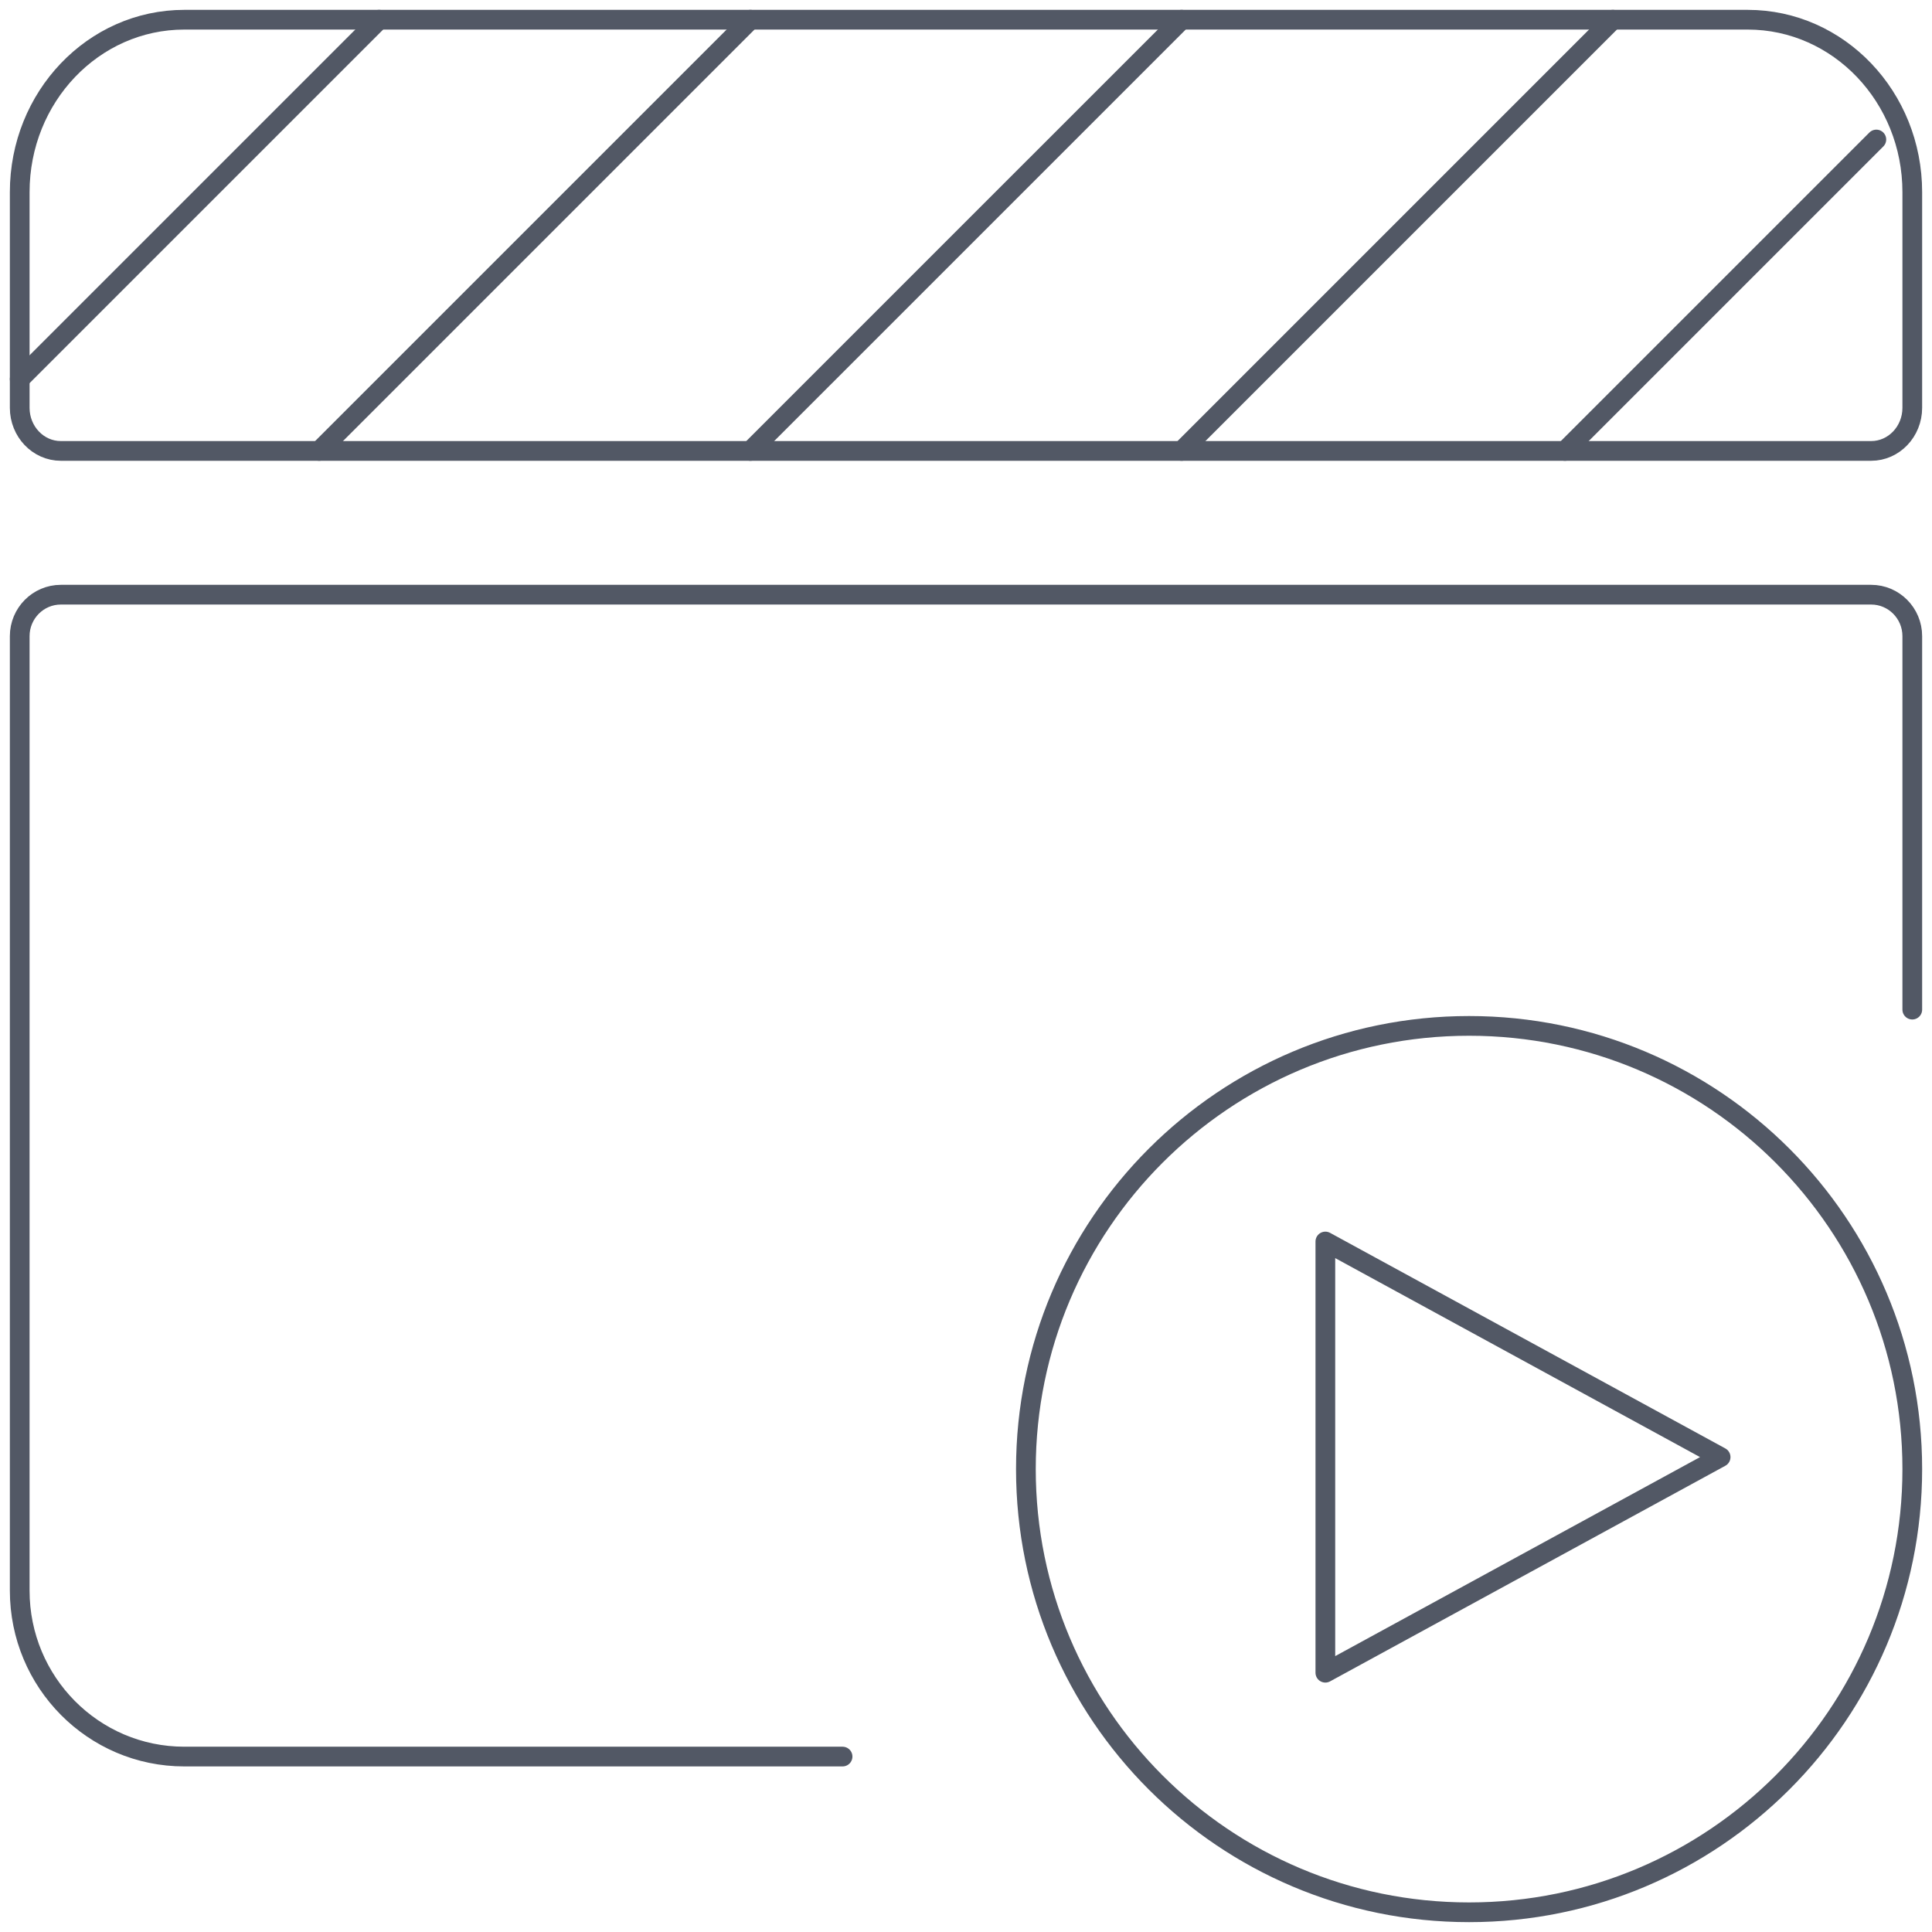
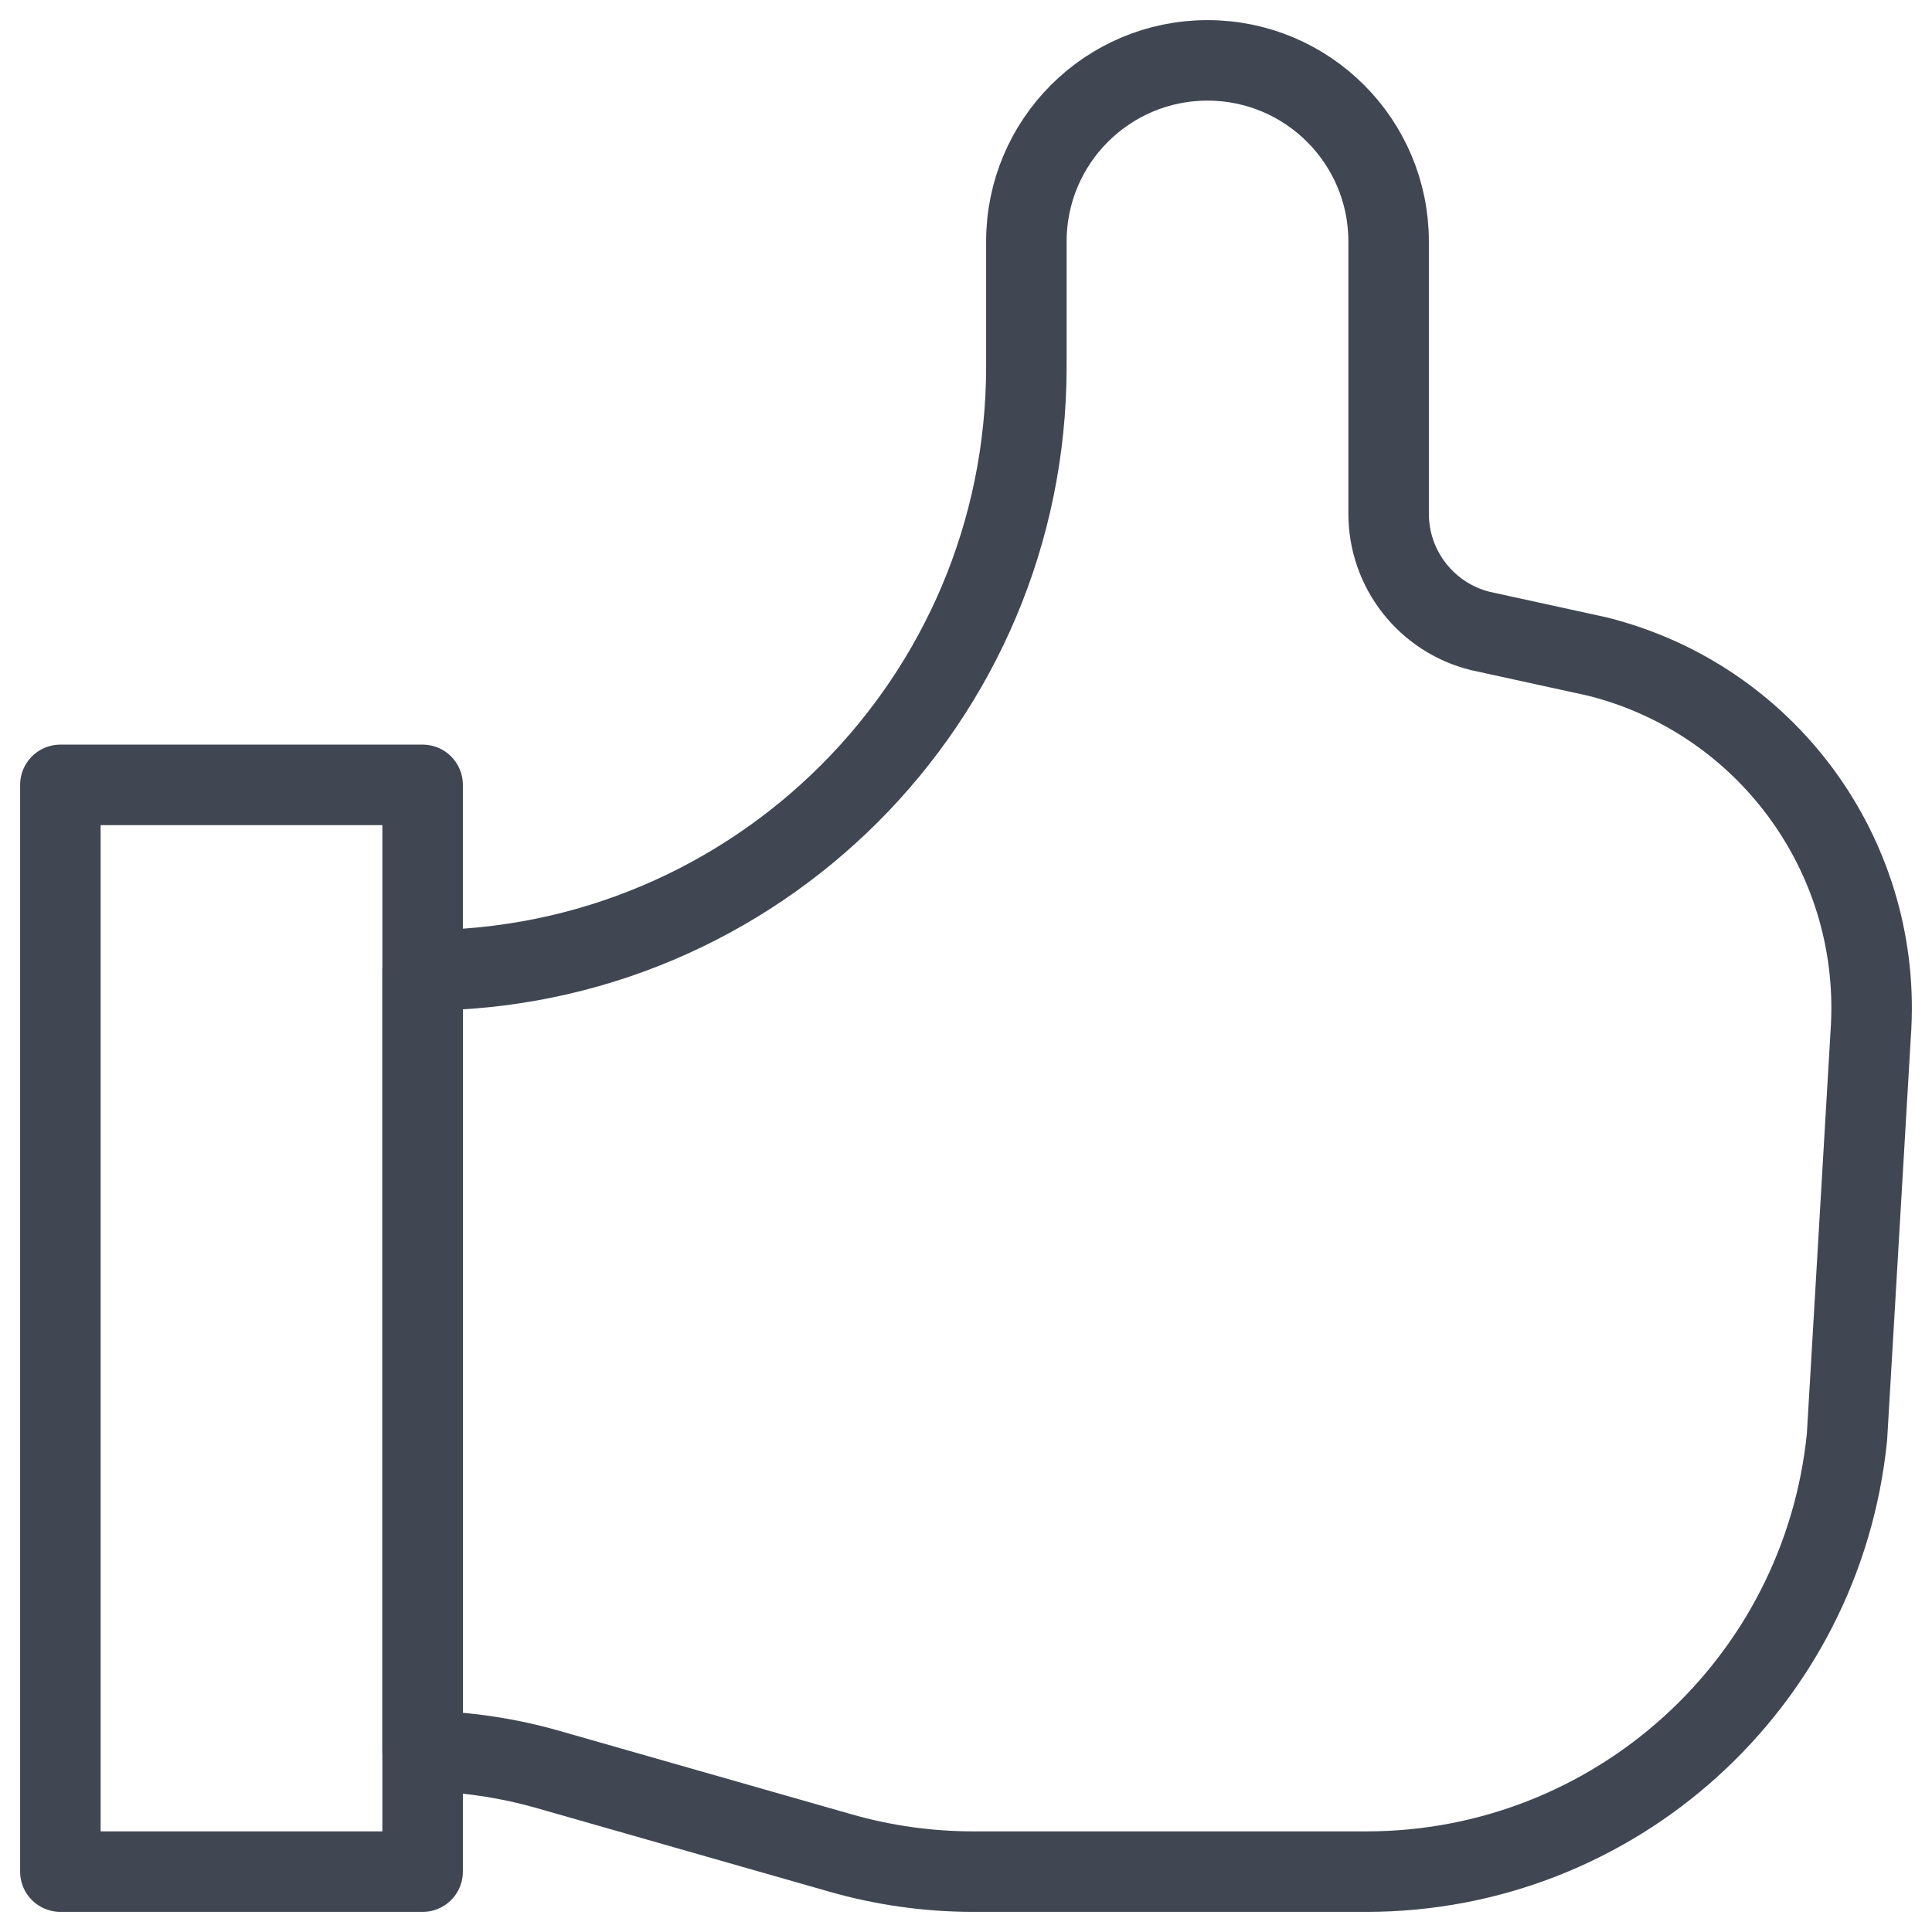
- <svg xmlns="http://www.w3.org/2000/svg" width="98px" height="98px" viewBox="0 0 98 98" version="1.1">
-   <g id="Symbols" stroke="none" stroke-width="1" fill="none" fill-rule="evenodd" stroke-linecap="round" stroke-linejoin="round">
-     <g id="Sandbox/Icons/Movie" transform="translate(1, 1)" stroke="#525865">
-       <g id="Group">
-         <path d="M73.519,51.038 C85.937,51.038 96,61.101 96,73.519 C96,85.937 85.937,96 73.519,96 C61.101,96 51.038,85.937 51.038,73.519 C51.038,61.101 61.101,51.038 73.519,51.038 Z" id="Path" />
-         <path d="M8.348,0 L87.652,0 C92.264,0 96,3.915 96,8.749 L96,19.686 C96,20.893 95.065,21.873 93.913,21.873 L2.087,21.873 C0.935,21.873 0,20.893 0,19.686 L0,8.749 C0,3.915 3.736,0 8.348,0 Z" id="Path" />
-         <line x1="0" y1="18.228" x2="18.228" y2="0" id="Path" />
-         <line x1="15.19" y1="21.873" x2="37.063" y2="0" id="Path" />
-         <line x1="37.063" y1="21.873" x2="58.937" y2="0" id="Path" />
-         <line x1="58.937" y1="21.873" x2="80.81" y2="0" id="Path" />
-         <line x1="78.38" y1="21.873" x2="94.177" y2="6.076" id="Path" />
-         <path d="M96,50.213 L96,31.269 C96,30.108 95.065,29.165 93.913,29.165 L2.087,29.165 C0.935,29.165 0,30.108 0,31.269 L0,79.682 C0,84.334 3.736,88.101 8.348,88.101 L41.739,88.101" id="Path" />
-         <polygon id="Path" points="66.228 61.975 66.228 83.848 86.278 72.911" />
-       </g>
-     </g>
+ <svg viewBox="0 0 24 24" style="width: 36px;">
+   <g transform="matrix(1,0,0,1,0,0)">
+     <path d="M5.25,21.751a6,6,0,0,1,1.558.23l3.634,1.038a6,6,0,0,0,1.647.231h4.885a6,6,0,0,0,5.97-5.4l.3-5.1a4.5,4.5,0,0,0-3.4-4.594l-1.455-.318A1.5,1.5,0,0,1,17.25,6.382V3a2.25,2.25,0,0,0-4.5,0V4.554a7.5,7.5,0,0,1-7.5,7.5Z" fill="none" stroke="#404752" stroke-linecap="round" stroke-linejoin="round" stroke-width="1" />
+     <path d="M0.75 9.75H5.25V23.25H0.75z" fill="none" stroke="#404752" stroke-linecap="round" stroke-linejoin="round" stroke-width="1" />
  </g>
</svg>
